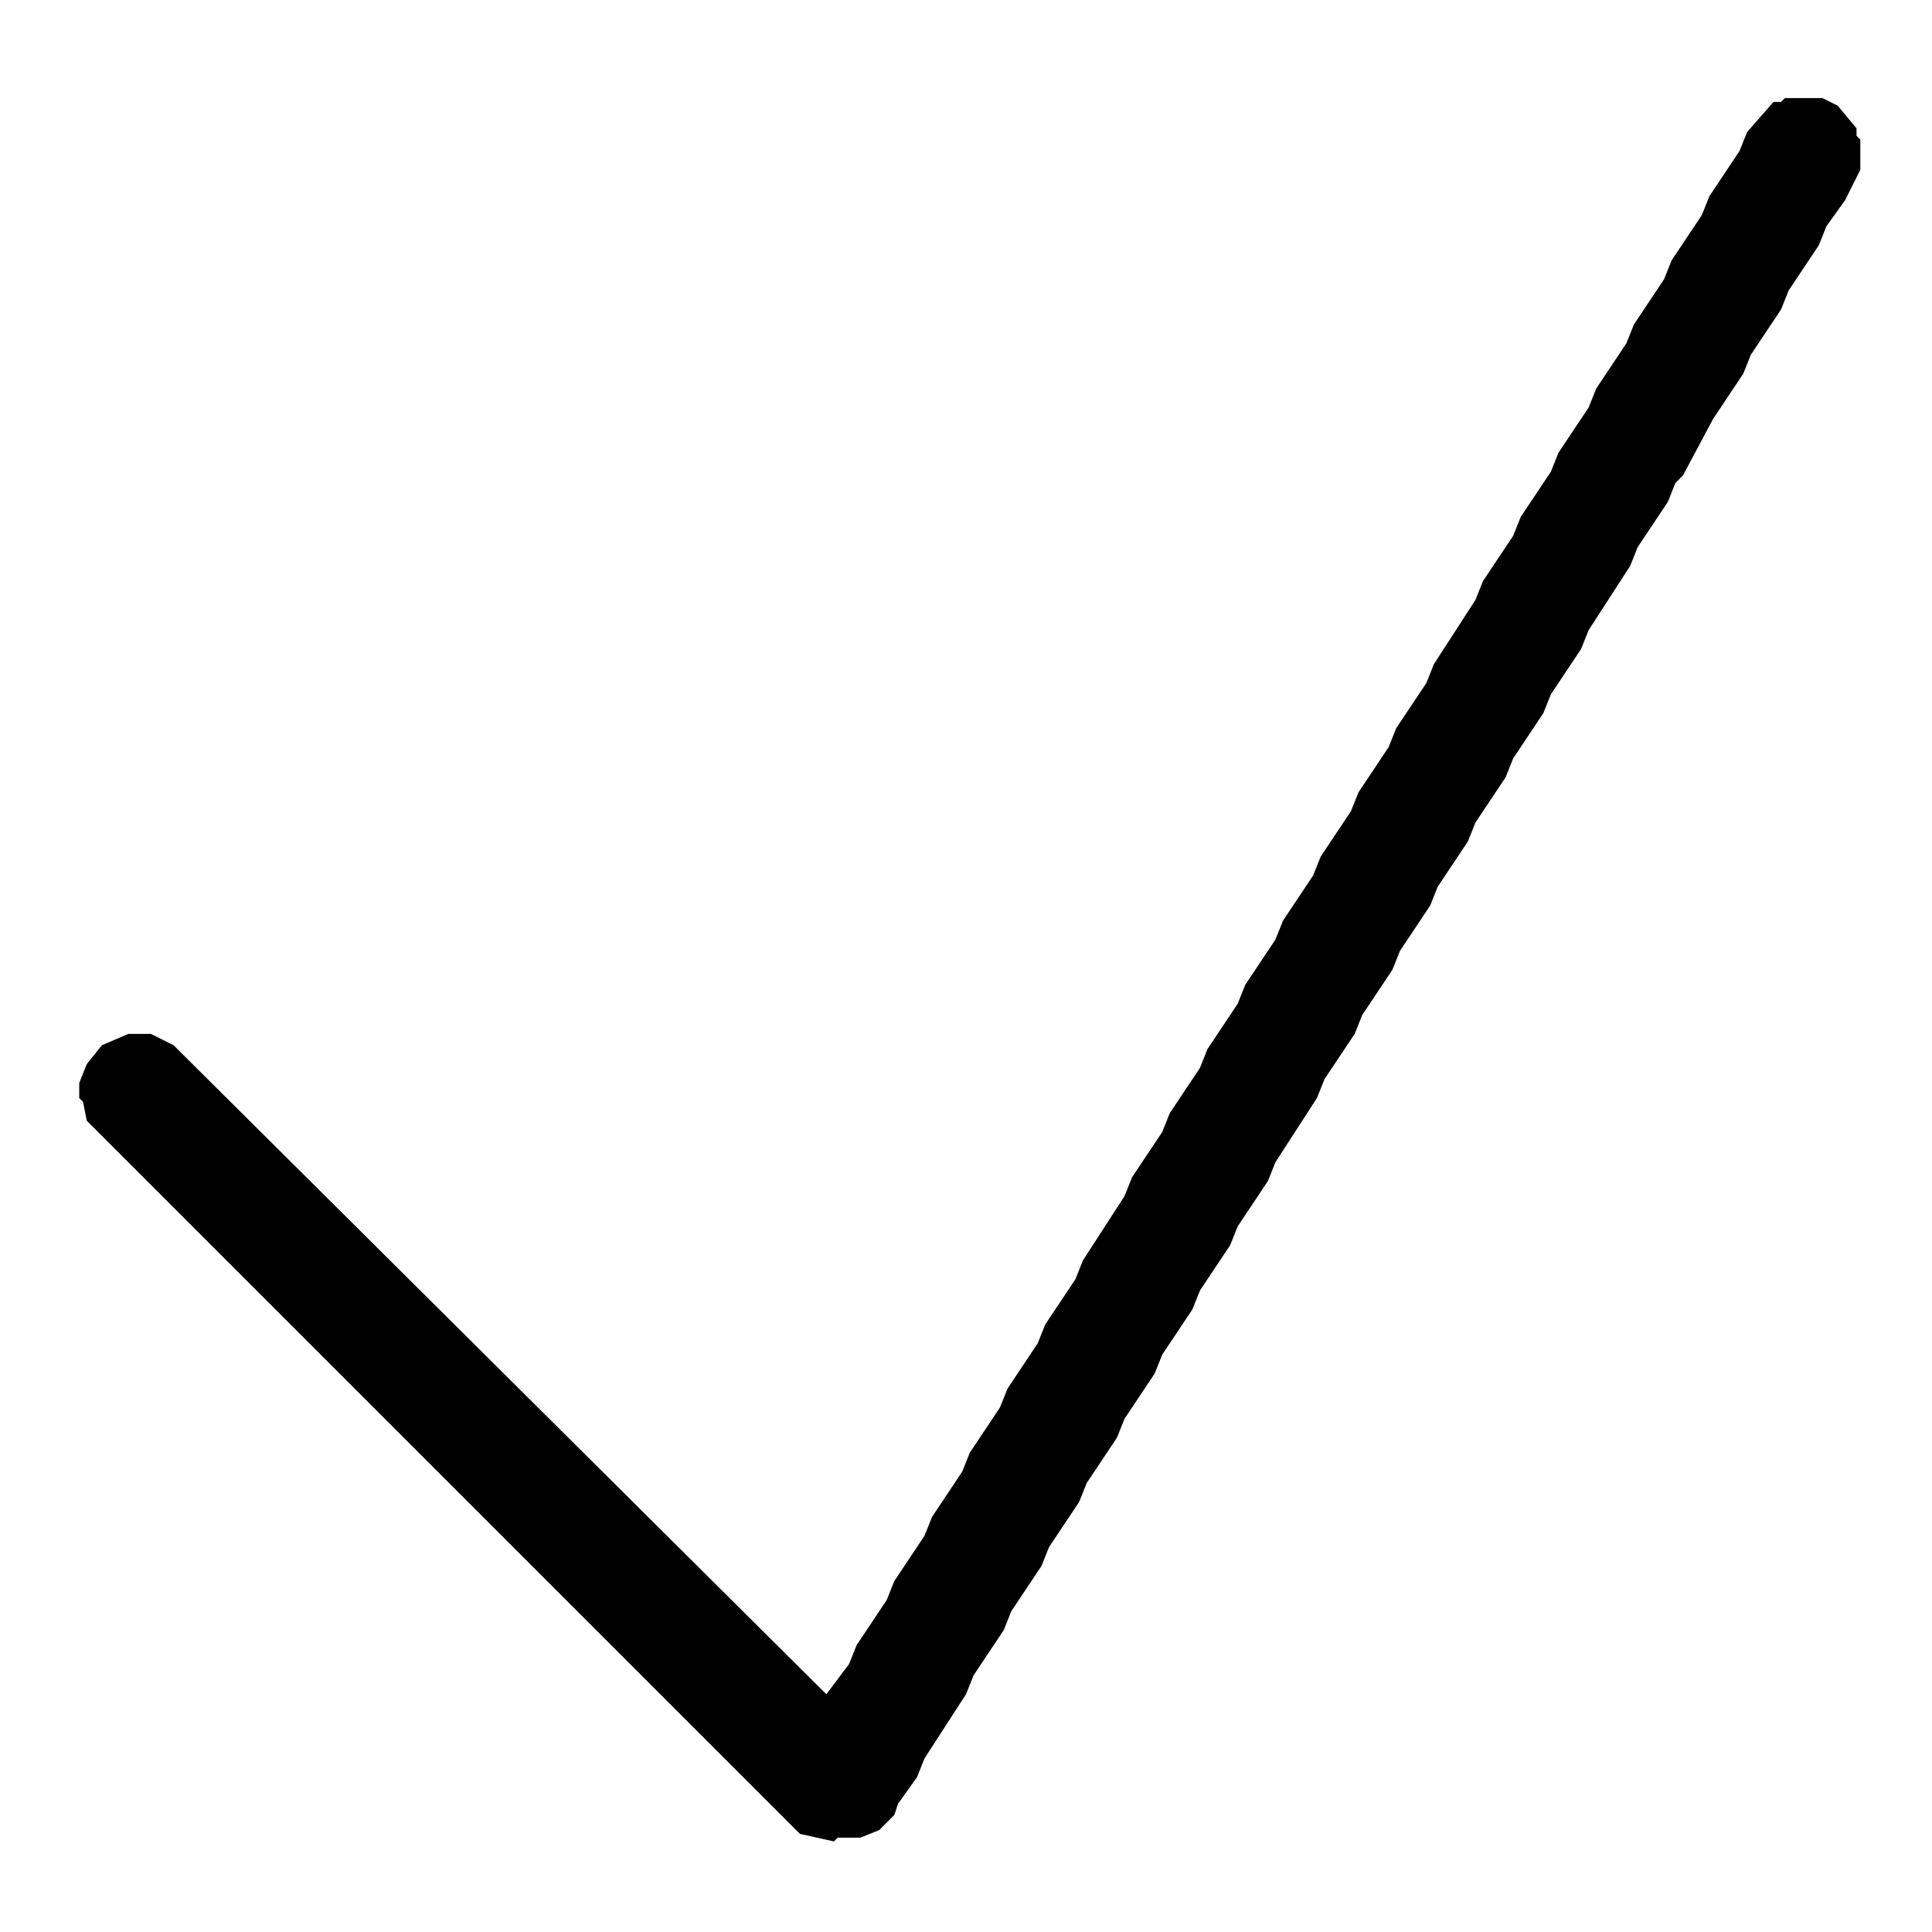
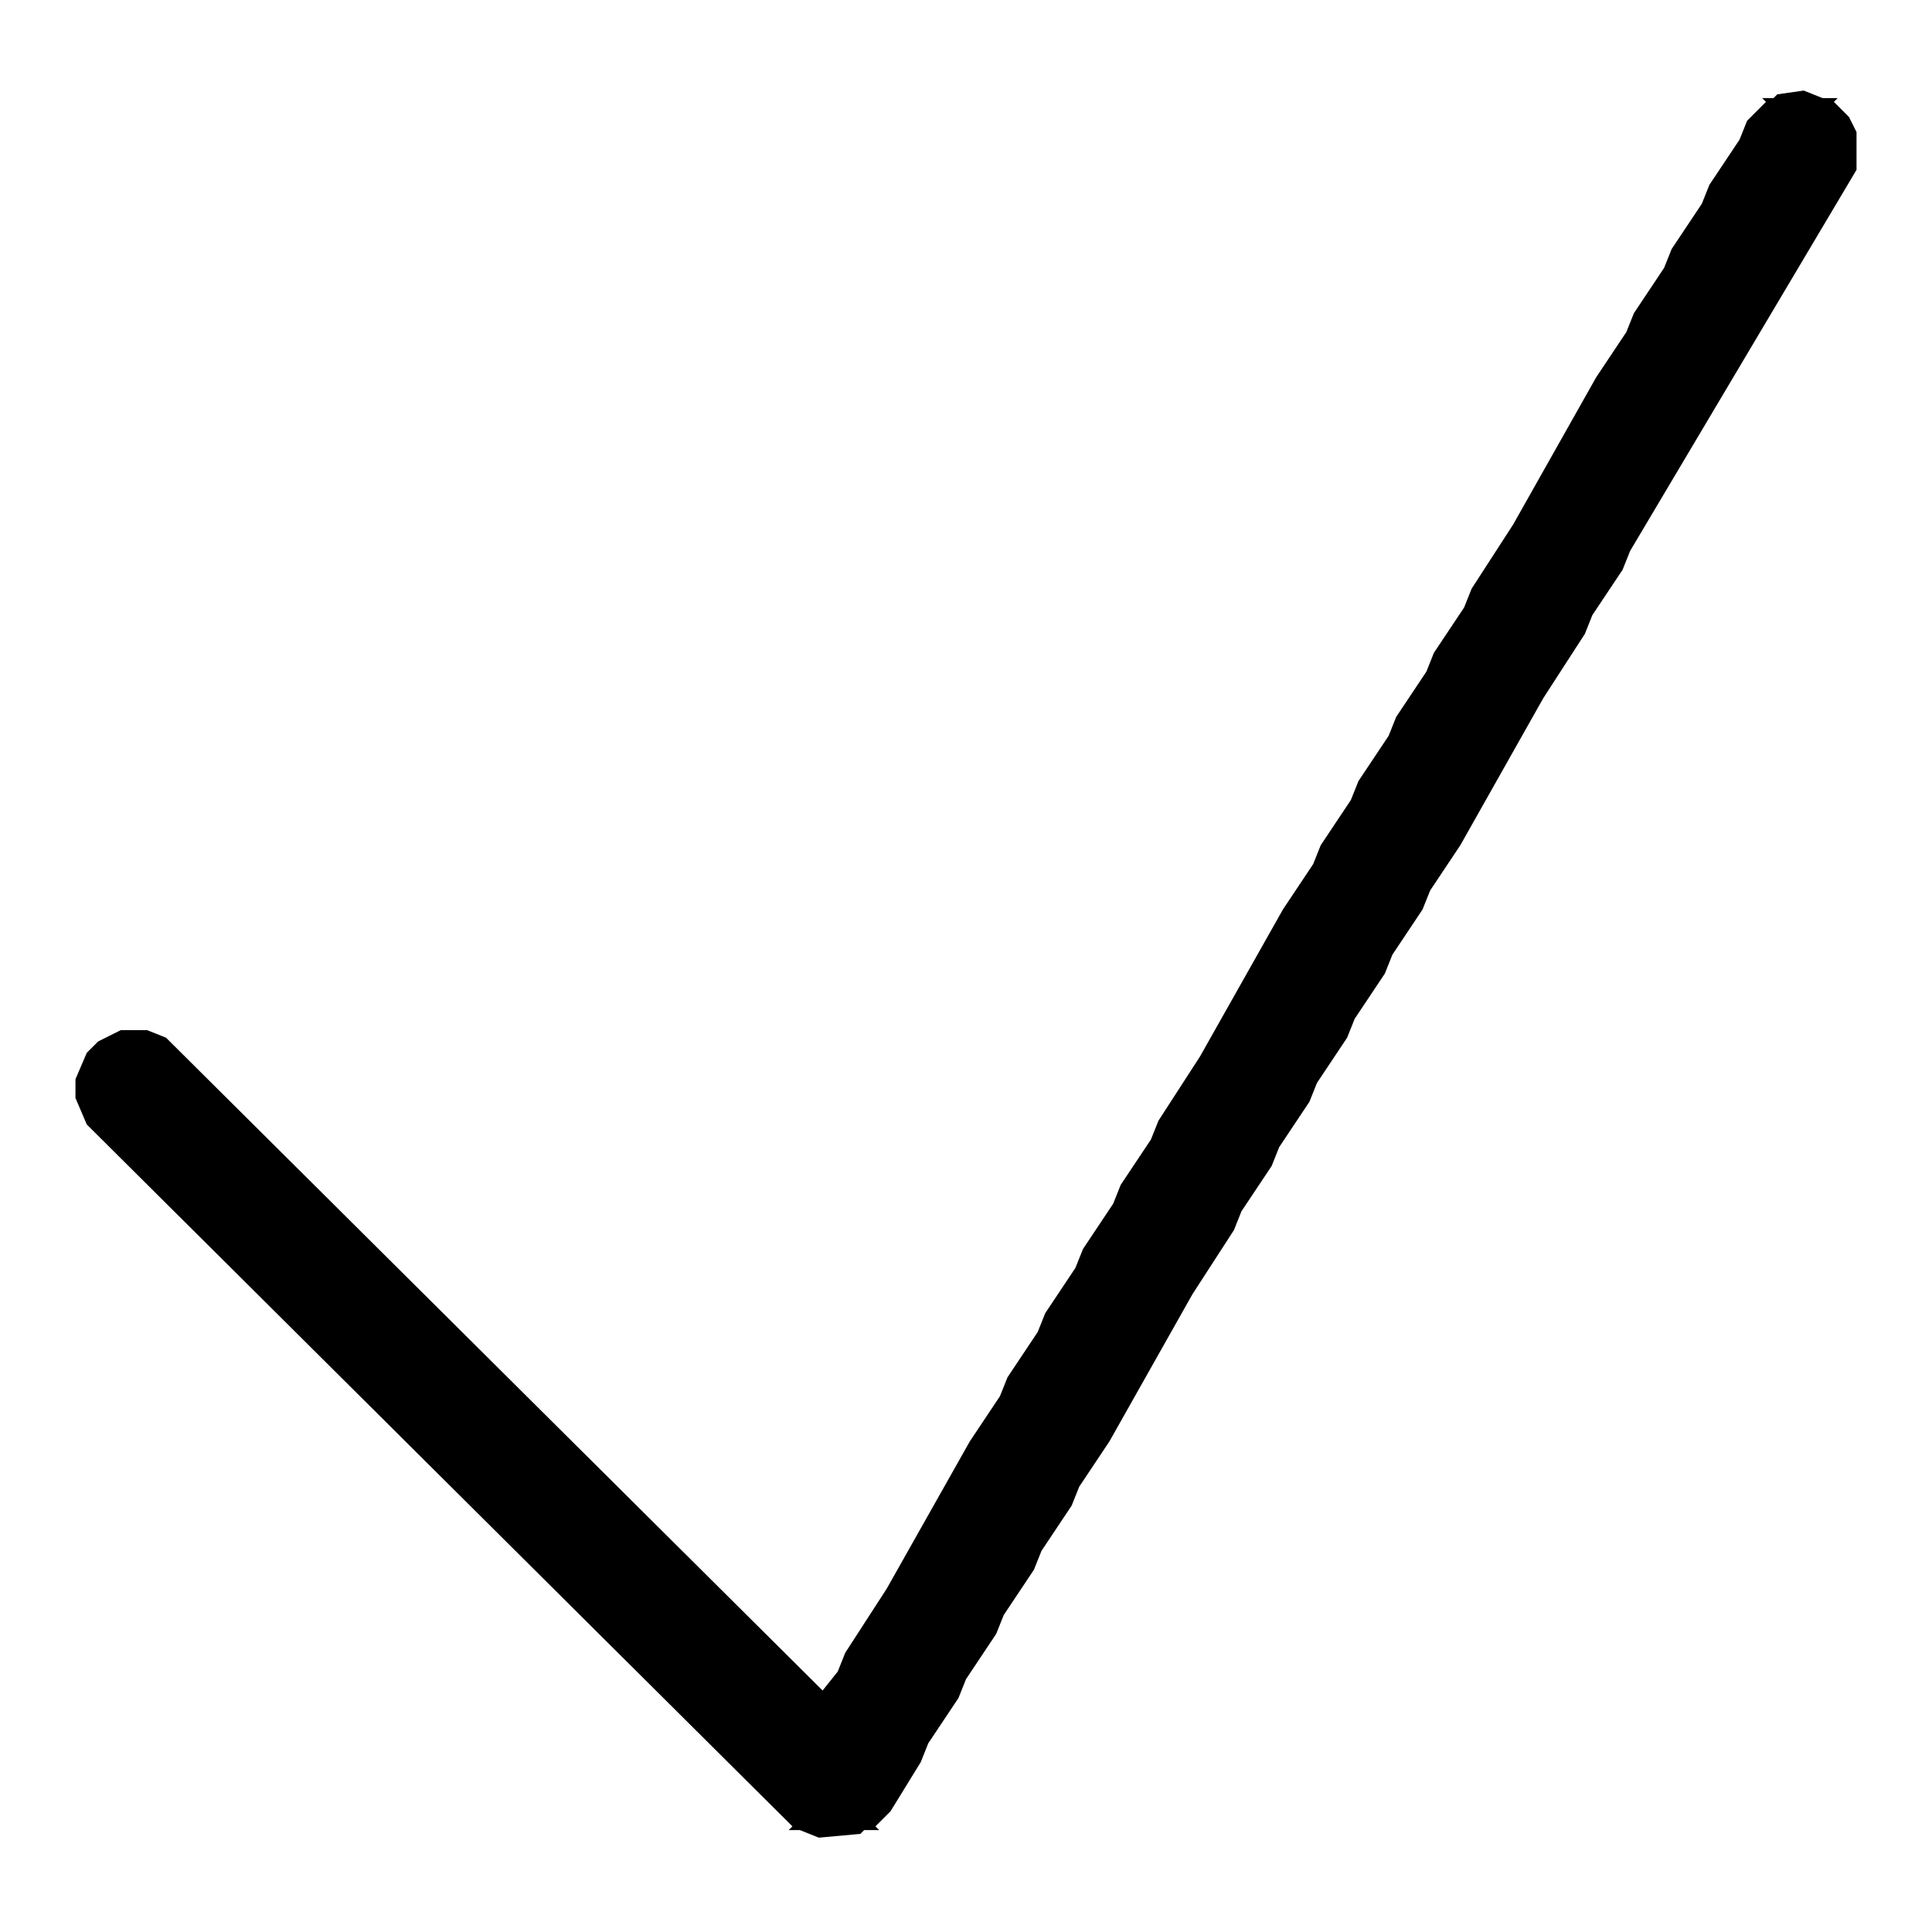
<svg xmlns="http://www.w3.org/2000/svg" width="512" height="512" viewBox="0 0 512 512">
-   <path d="M487 28 L483 26 L473 26 L472 27 L470 27 L463 35 L461 40 L453 52 L451 57 L443 69 L441 74 L433 86 L431 91 L423 103 L421 108 L413 120 L411 125 L403 137 L401 142 L393 154 L391 159 L380 176 L378 181 L370 193 L368 198 L360 210 L358 215 L350 227 L348 232 L340 244 L338 249 L330 261 L328 266 L320 278 L318 283 L310 295 L308 300 L300 312 L298 317 L287 334 L285 339 L277 351 L275 356 L267 368 L265 373 L257 385 L255 390 L247 402 L245 407 L237 419 L235 424 L227 436 L225 441 L219 449 L46 277 L40 274 L34 274 L27 277 L23 282 L21 287 L21 291 L22 292 L23 297 L212 486 L221 488 L222 487 L228 487 L233 485 L237 481 L238 478 L243 471 L245 466 L256 449 L258 444 L266 432 L268 427 L276 415 L278 410 L286 398 L288 393 L296 381 L298 376 L306 364 L308 359 L316 347 L318 342 L326 330 L328 325 L336 313 L338 308 L349 291 L351 286 L359 274 L361 269 L369 257 L371 252 L379 240 L381 235 L389 223 L391 218 L399 206 L401 201 L409 189 L411 184 L419 172 L421 167 L432 150 L434 145 L442 133 L444 128 L446 126 L454 111 L462 99 L464 94 L472 82 L474 77 L482 65 L484 60 L489 53 L493 45 L493 37 L492 36 L492 34 Z" fill="#000000" fill-rule="evenodd" clip-rule="evenodd" />
+   <path d="M491,26 L483,26 L478,24 L471,25 L470,26 L20,26 L467,26 L468,27 L463,32 L461,37 L453,49 L451,54 L443,66 L441,71 L433,83 L431,88 L423,100 L401,139 L390,156 L388,161 L380,173 L378,178 L370,190 L368,195 L360,207 L358,212 L350,224 L348,229 L340,241 L318,280 L307,297 L305,302 L297,314 L295,319 L287,331 L285,336 L277,348 L275,353 L267,365 L265,370 L257,382 L235,421 L224,438 L222,443 L218,448 L44,275 L39,273 L32,273 L26,276 L23,279 L20,286 L20,291 L23,298 L210,484 L209,485 L20,485 L212,485 L217,487 L228,486 L229,485 L491,485 L233,485 L232,484 L236,480 L244,467 L246,462 L254,450 L256,445 L264,433 L266,428 L274,416 L276,411 L284,399 L286,394 L294,382 L316,343 L327,326 L329,321 L337,309 L339,304 L347,292 L349,287 L357,275 L359,270 L367,258 L369,253 L377,241 L379,236 L387,224 L409,185 L420,168 L422,163 L430,151 L432,146 L492,45 L492,35 L490,31 L486,27 L487,26Z" fill="#000000" fill-rule="evenodd" />
</svg>
